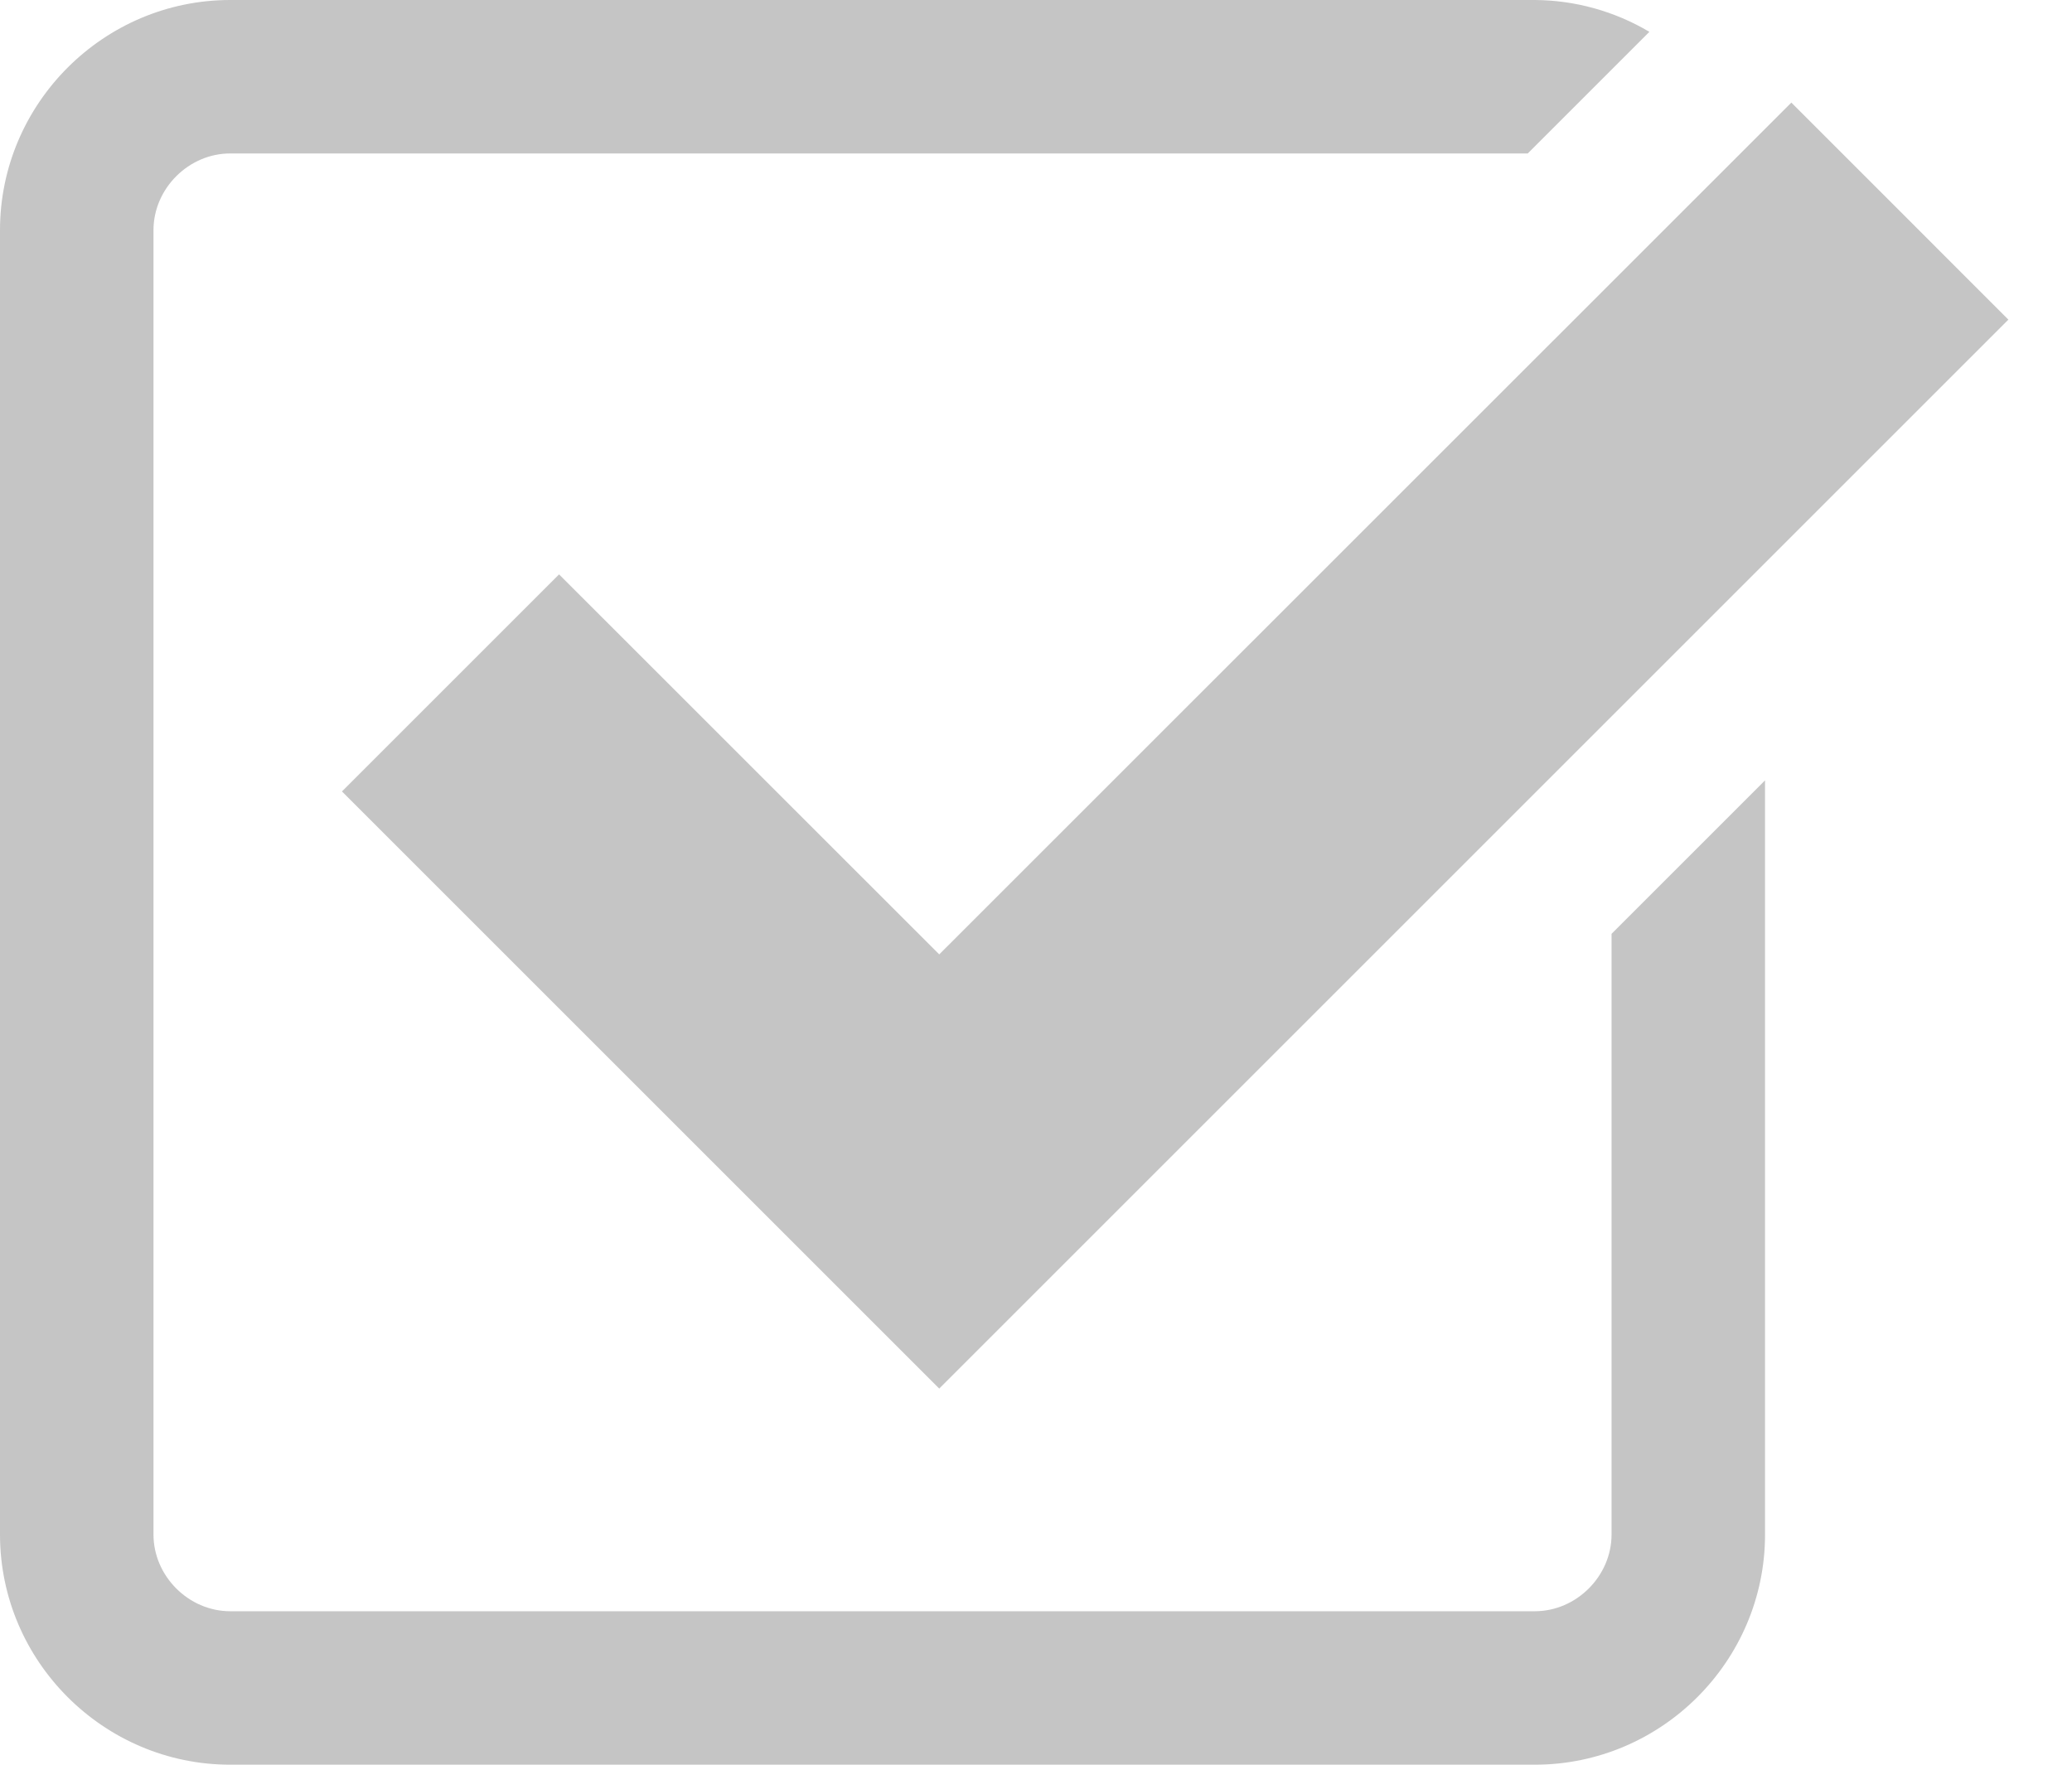
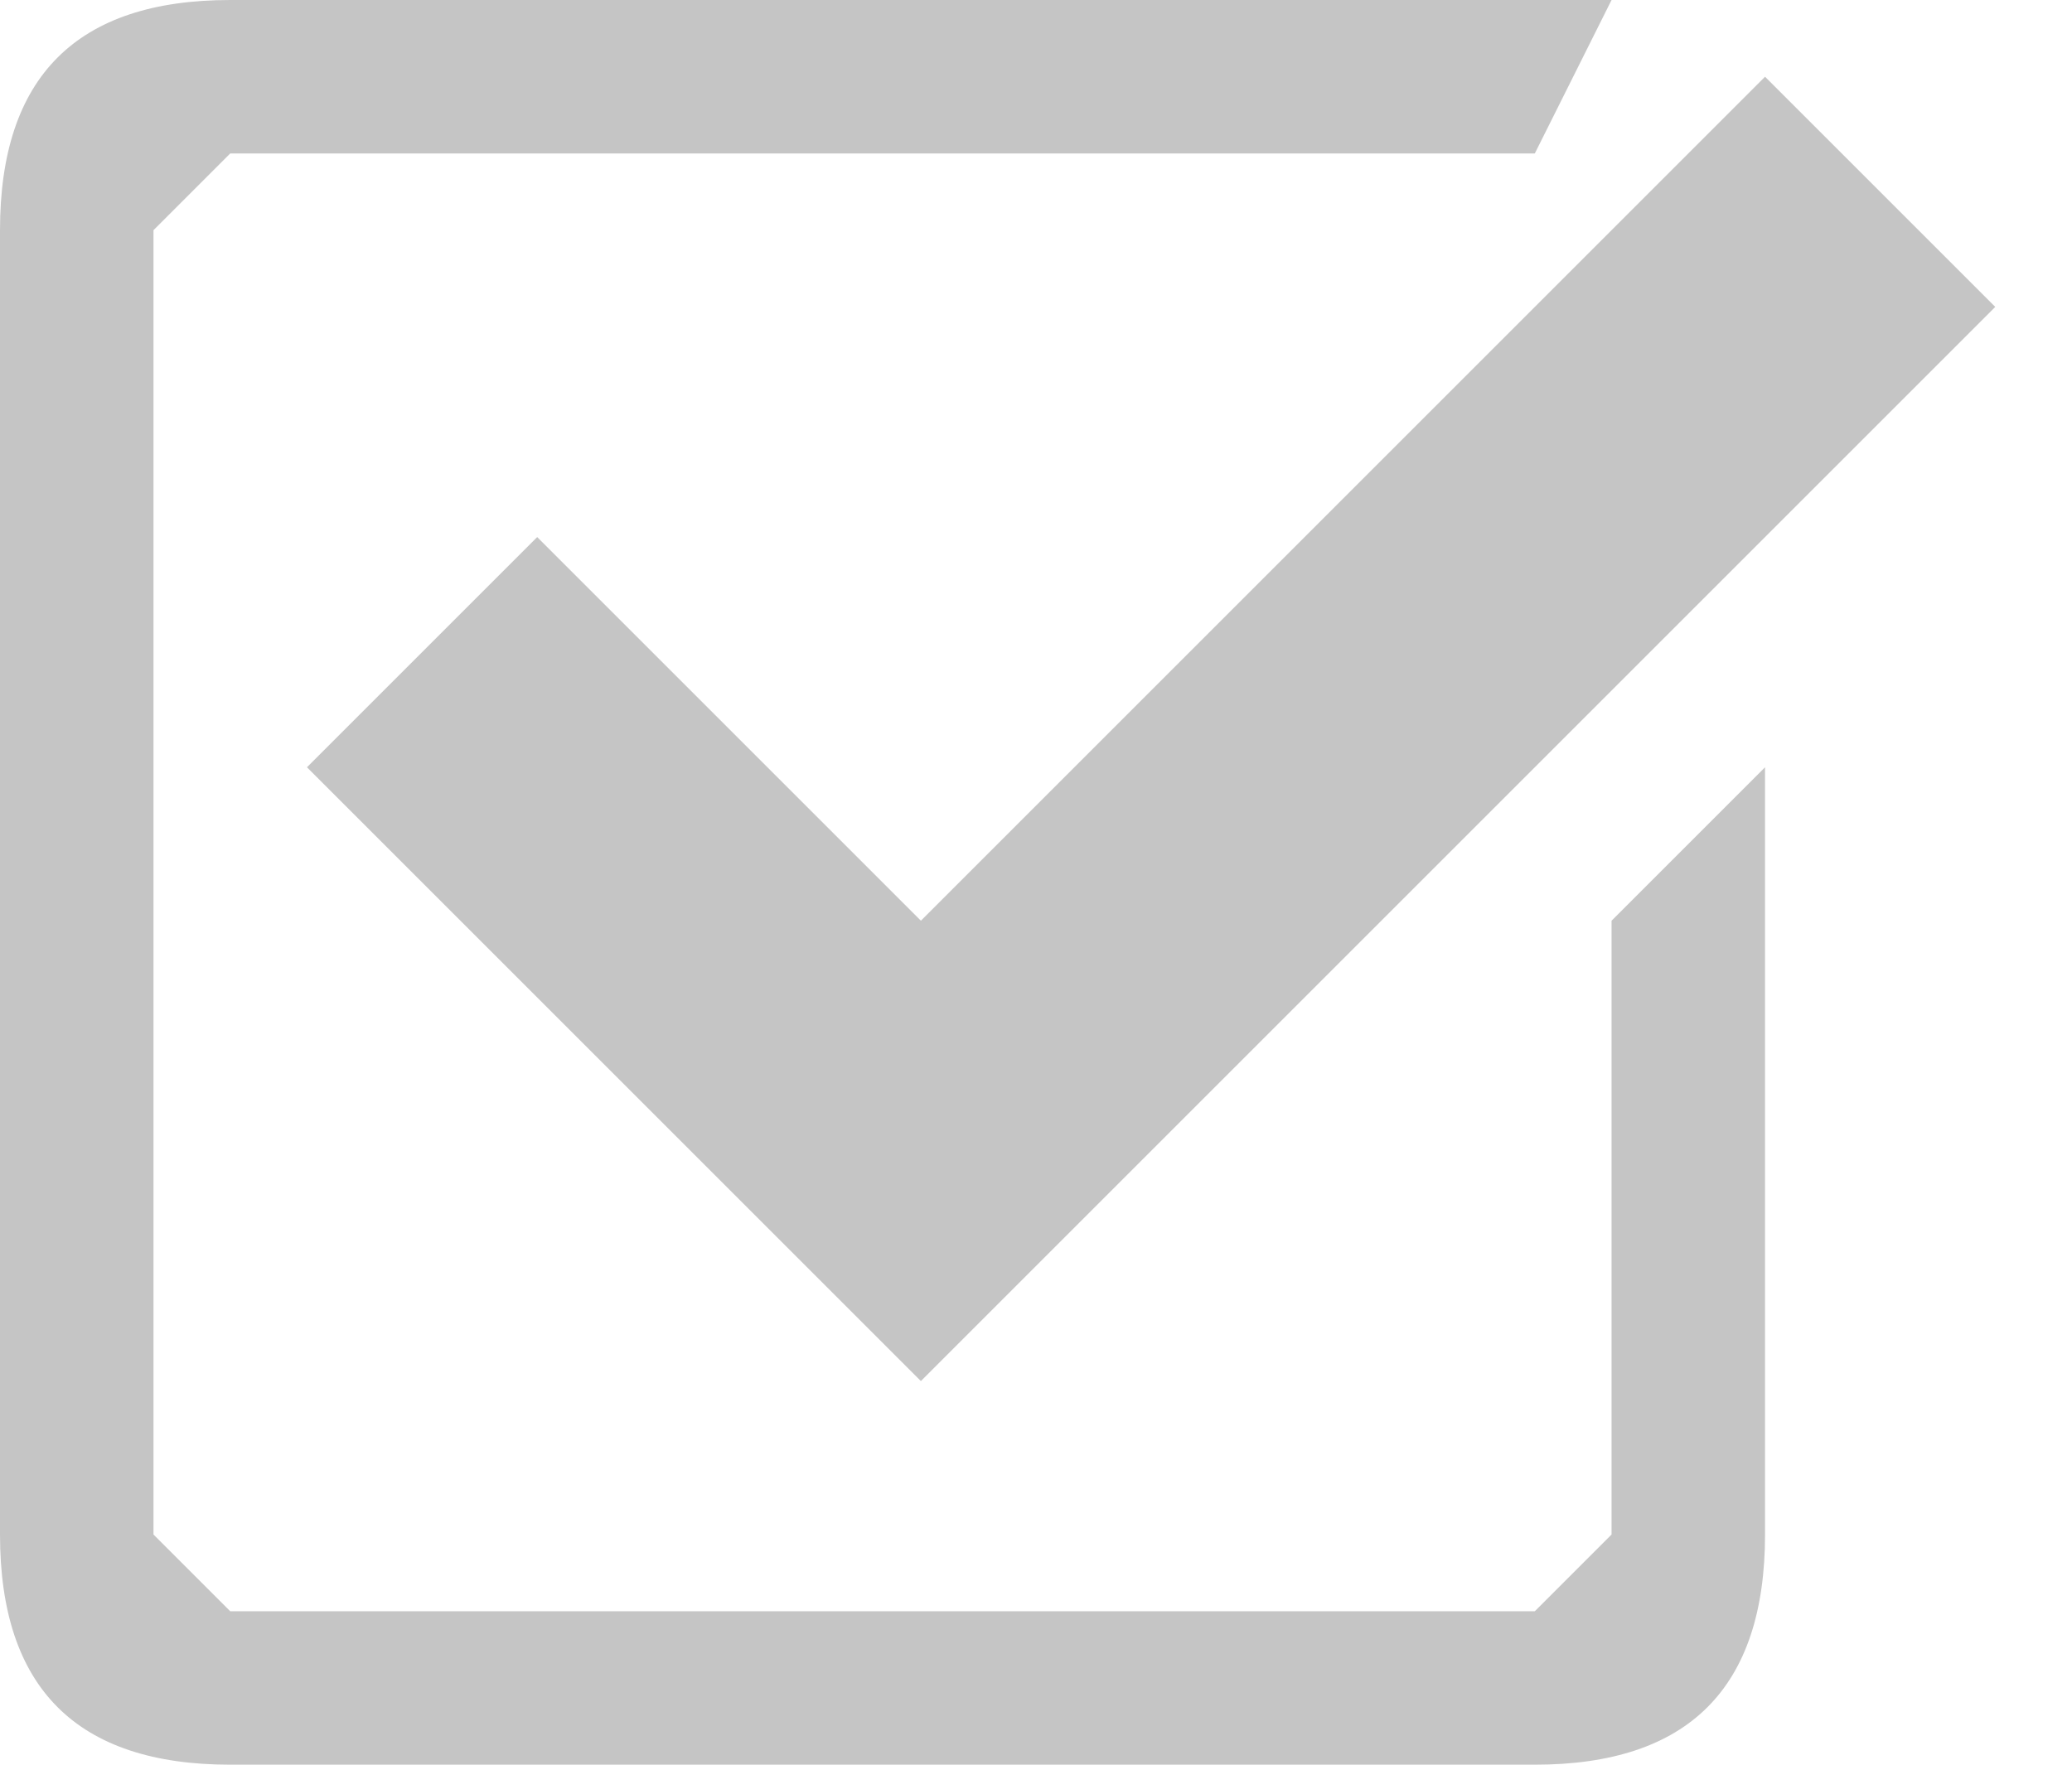
- <svg xmlns="http://www.w3.org/2000/svg" width="27" height="23" viewBox="0 0 27 23" fill="none">
-   <path d="M7.285 7.486L4.456 10.315L12.239 18.098L26.171 4.166L23.343 1.337L12.239 12.439L7.285 7.486Z" fill="#C5C5C5" />
-   <path d="M21 20C21 20.542 20.542 21 20 21H3C2.458 21 2 20.542 2 20V3C2 2.458 2.458 2 3 2H19.908L21.493 0.415C21.041 0.147 20.526 0.003 20 0H3C1.35 0 0 1.35 0 3V20C0 21.65 1.35 23 3 23H20C21.65 23 23 21.65 23 20V10.171L21 12.171V20Z" fill="#C5C5C5" />
+ <svg xmlns="http://www.w3.org/2000/svg" width="27" height="23" fill="none">
+   <path d="M7 7l-3 3 8 8L26 4l-3-3-11 11-5-5z" fill="#C5C5C5" />
+   <path d="M21 20l-1 1H3l-1-1V3l1-1h17l1-2H3C1 0 0 1 0 3v17c0 2 1 3 3 3h17c2 0 3-1 3-3V10l-2 2v8z" fill="#C5C5C5" />
</svg>
